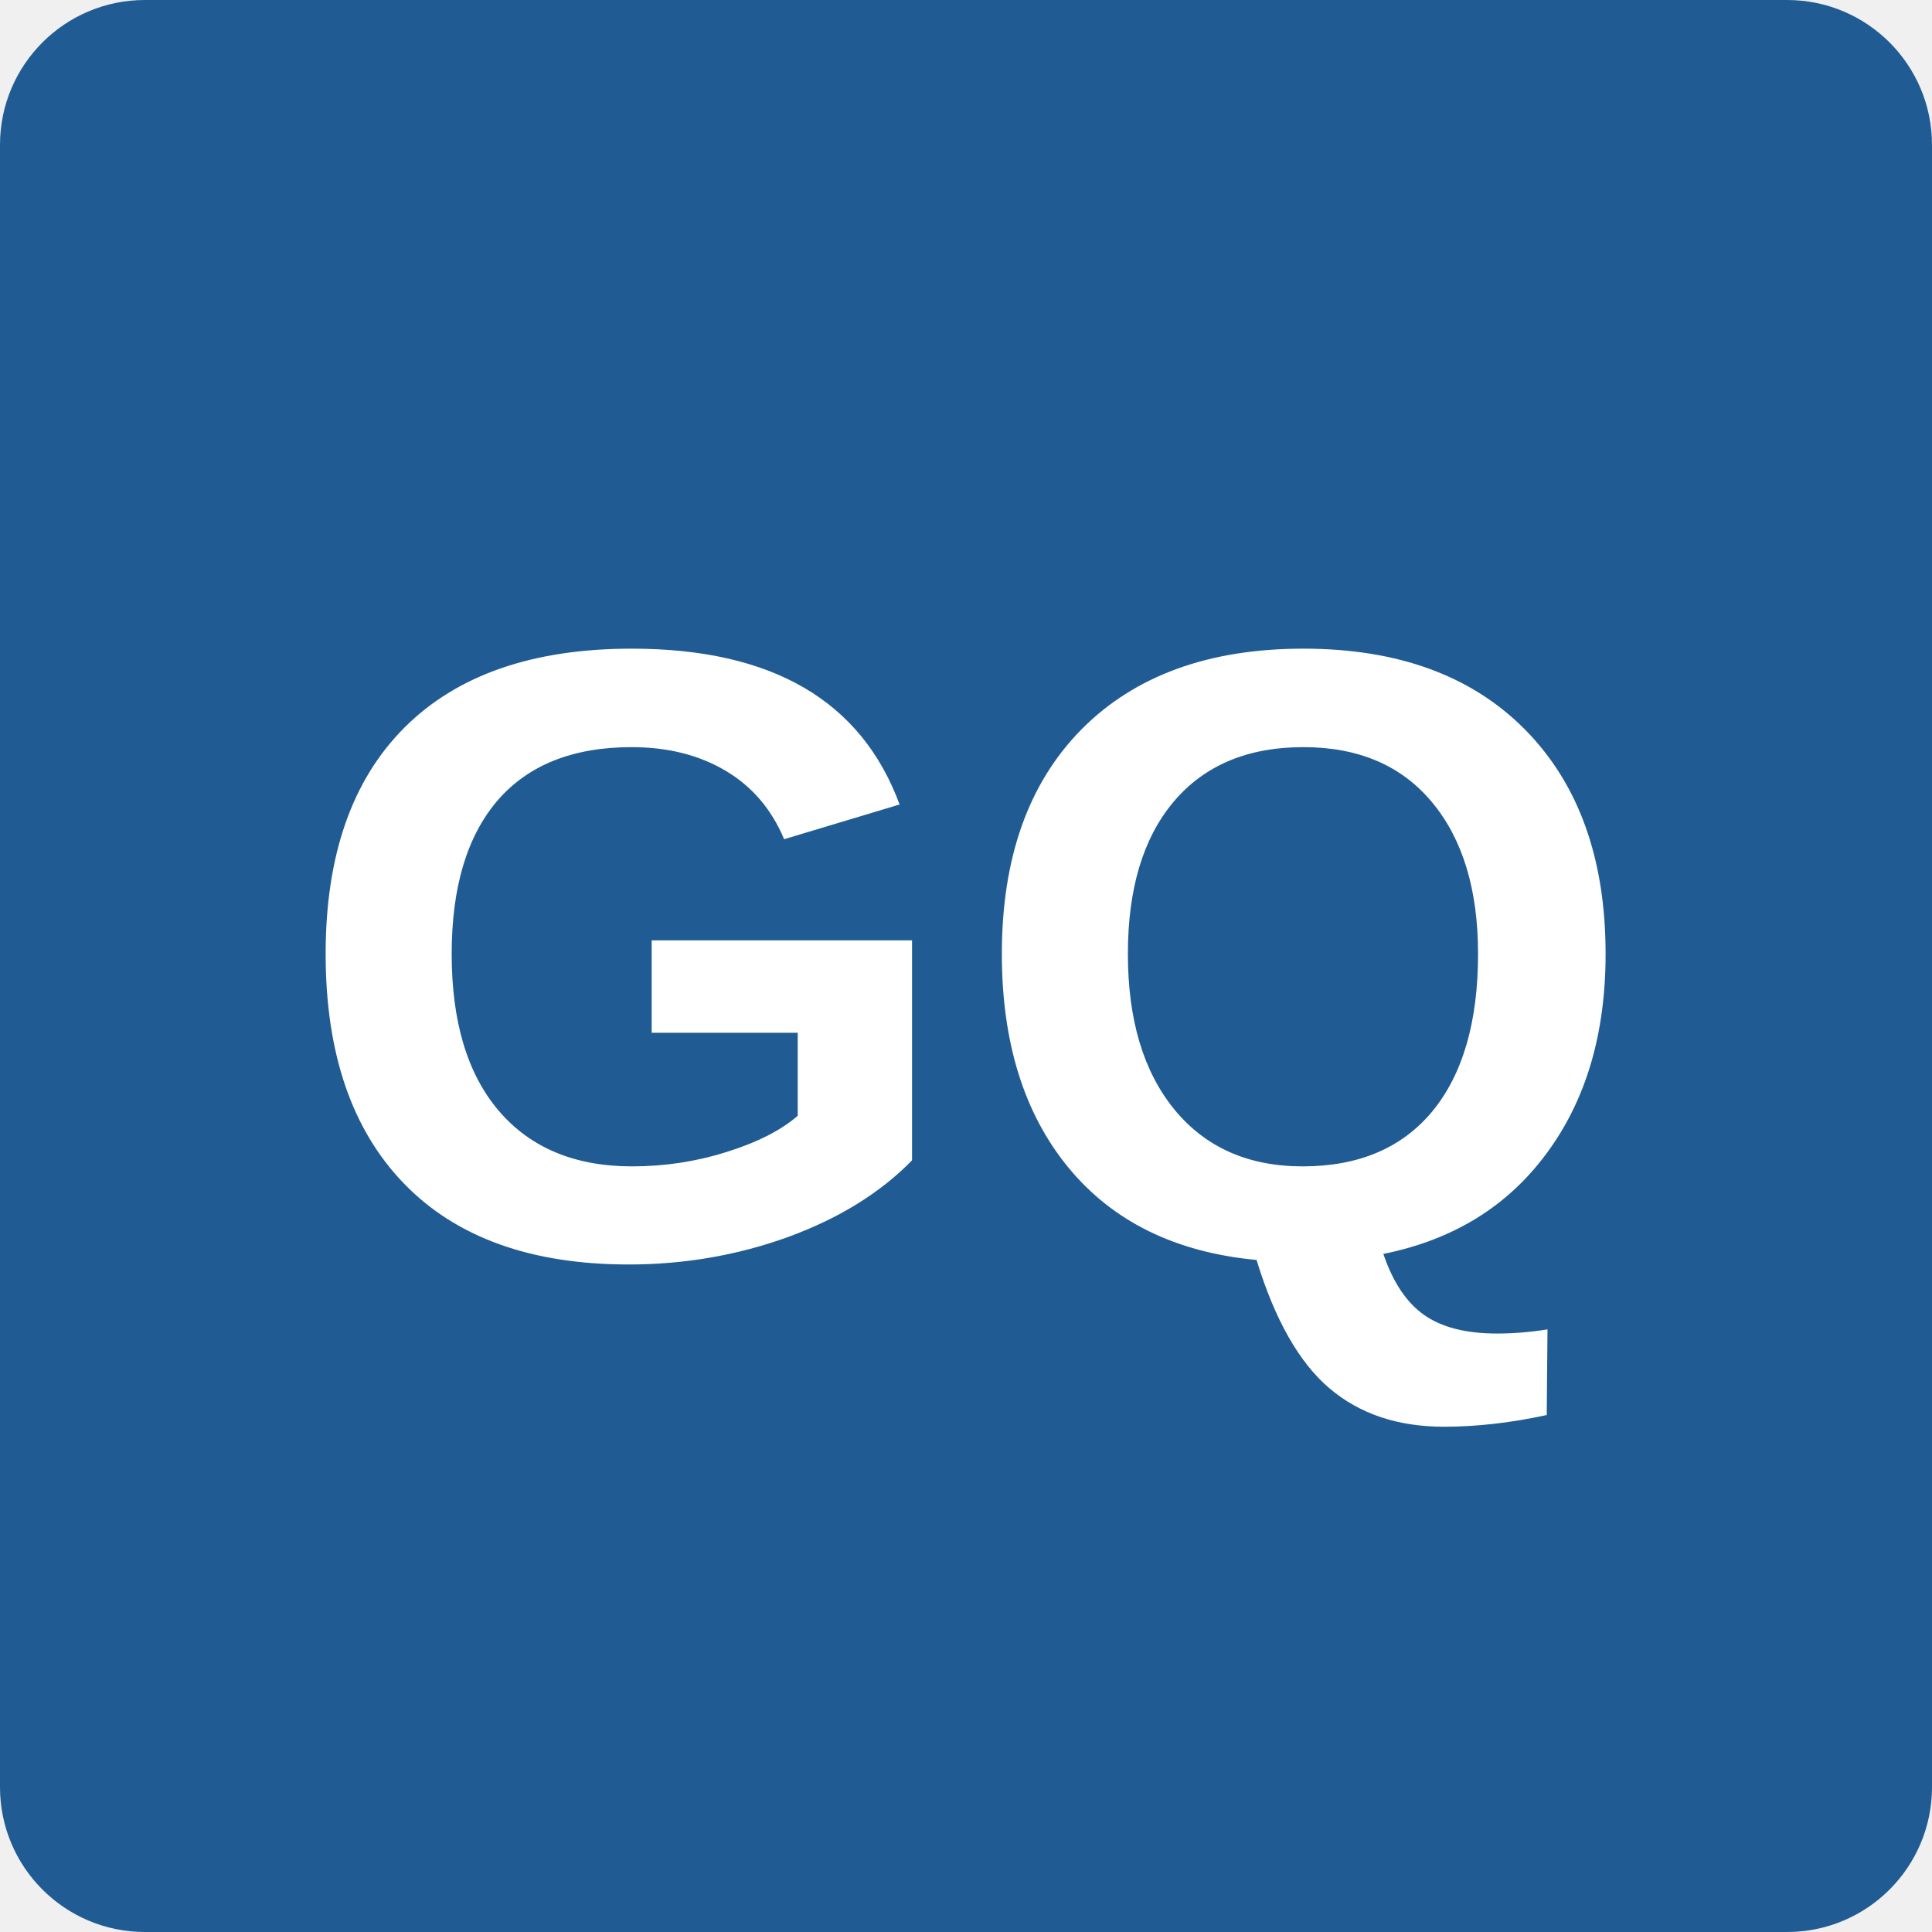
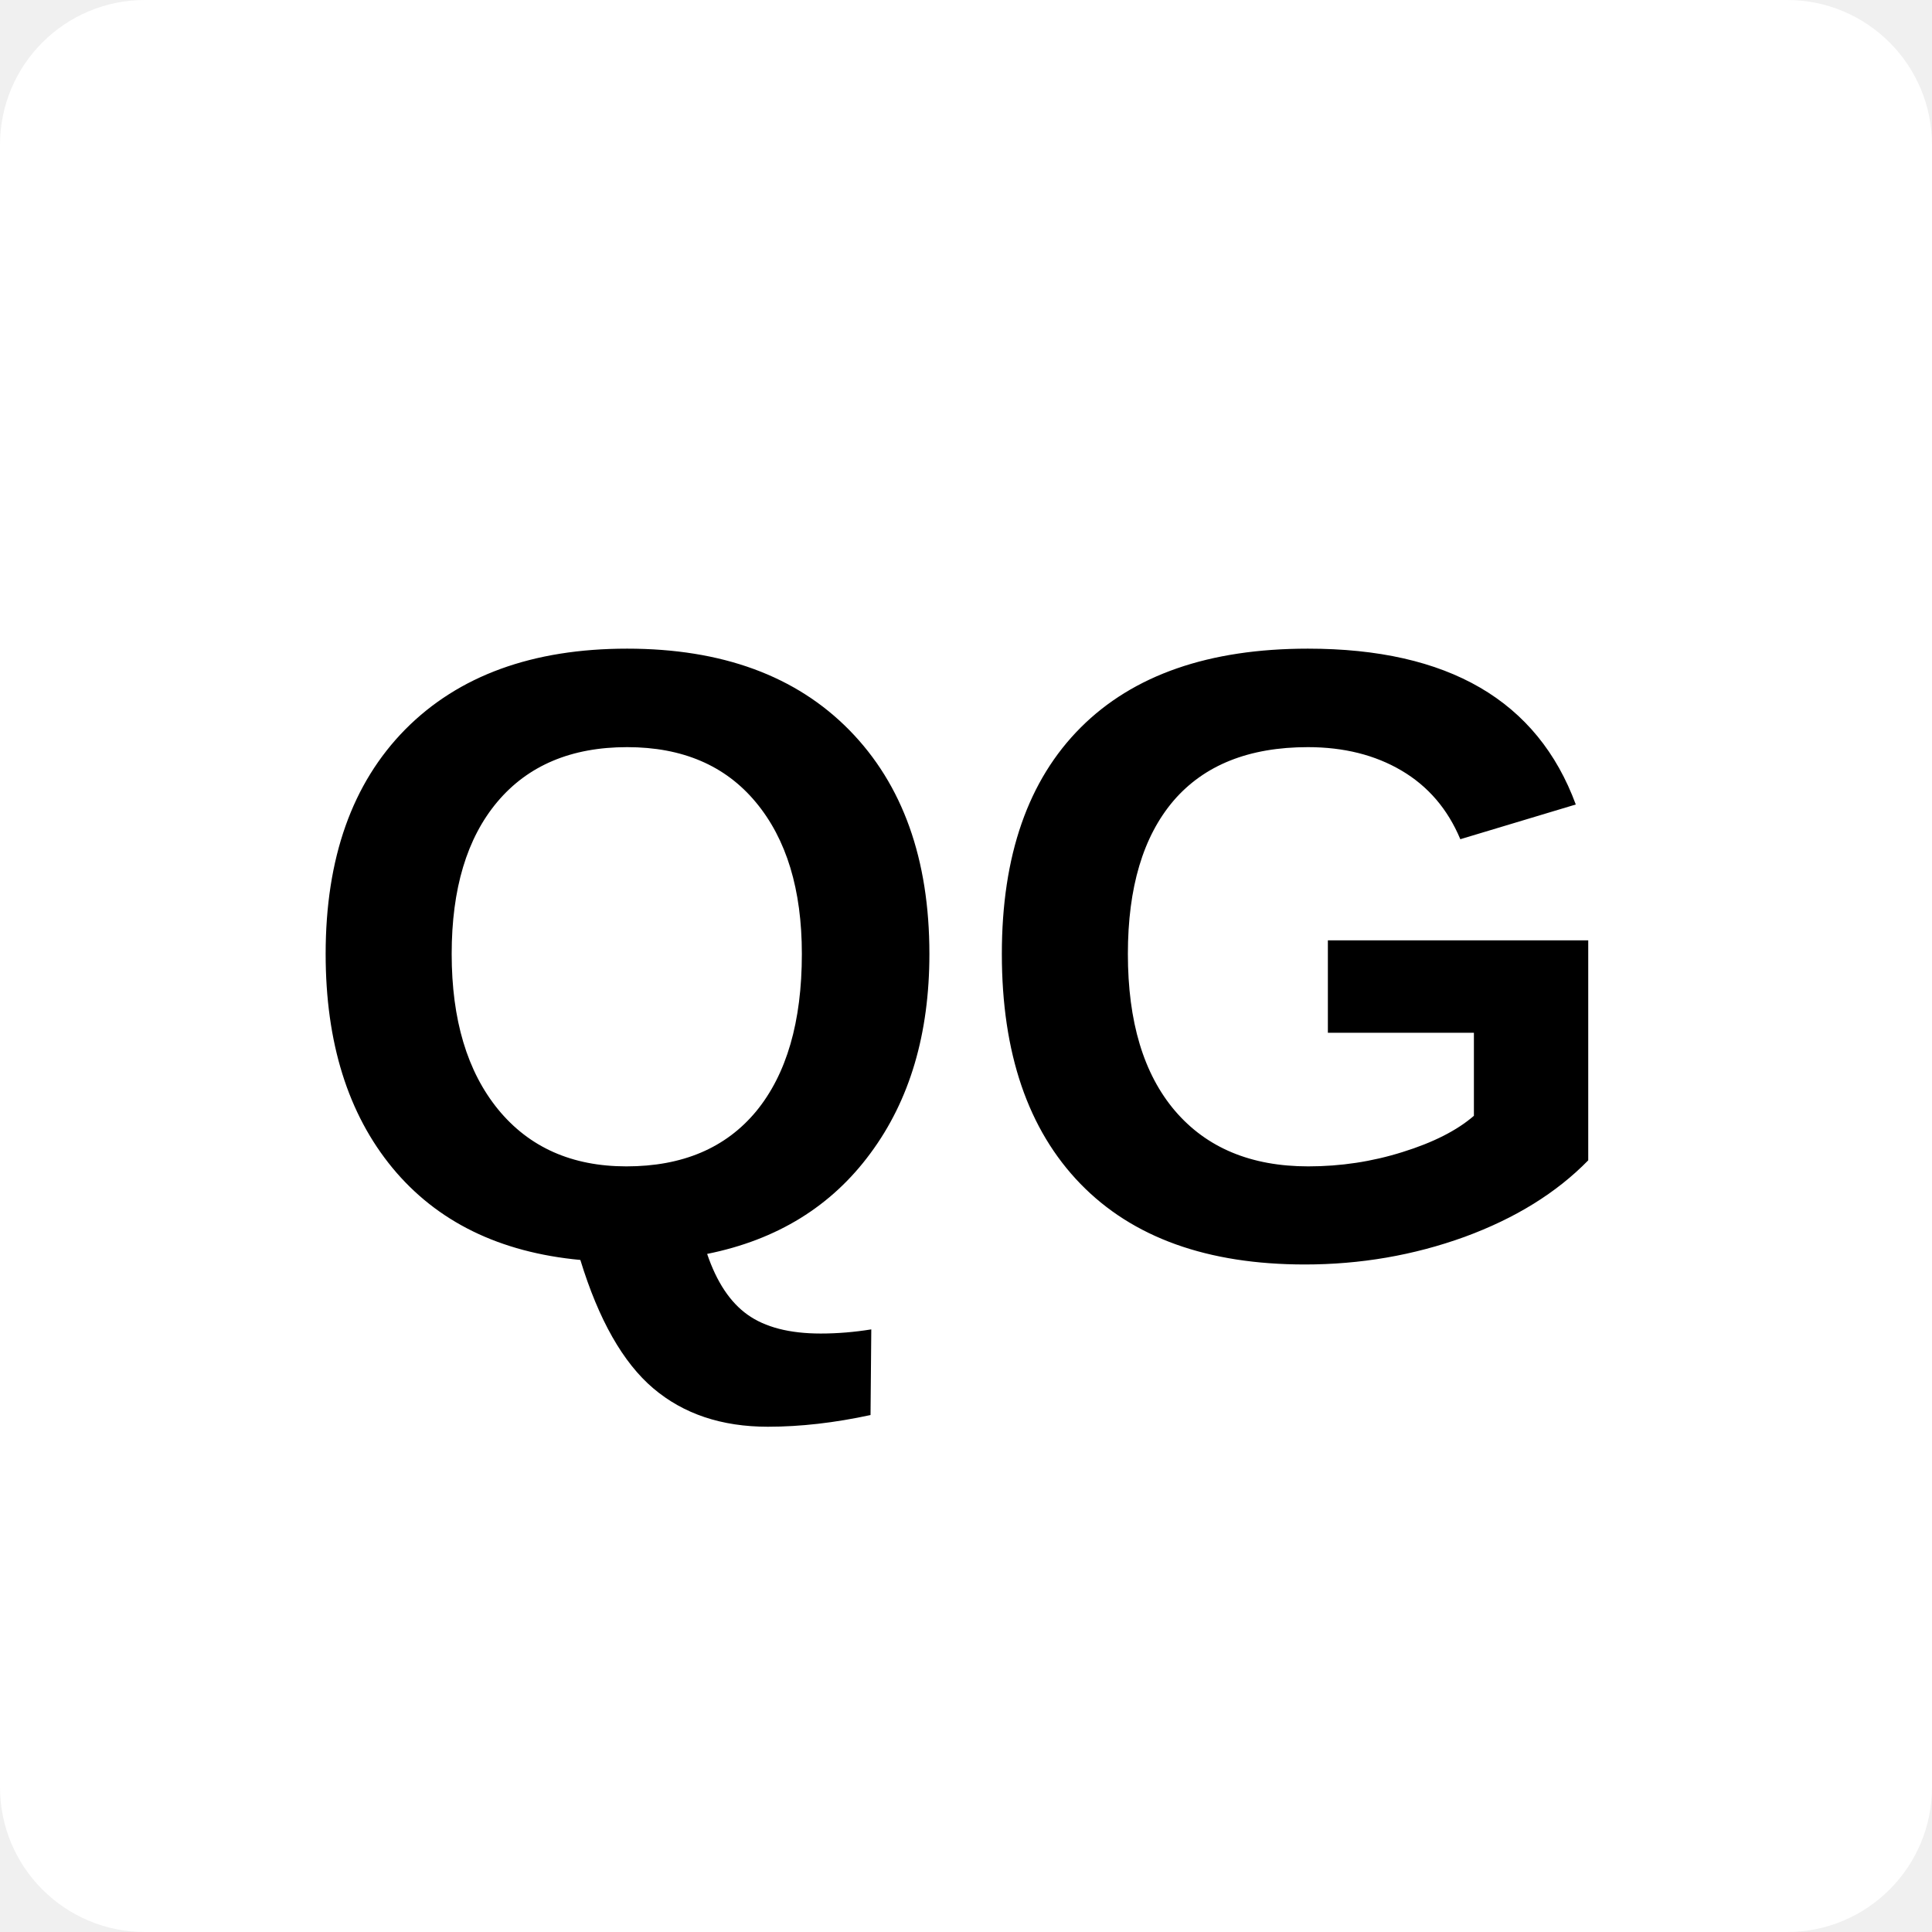
<svg xmlns="http://www.w3.org/2000/svg" viewBox="0 0 80 80">
-   <rect width="80" height="80" rx="6" fill="#205c93" />
-   <text x="40" y="52" text-anchor="middle" font-family="Arial,sans-serif" font-size="36" font-weight="700" fill="#fff">GQ</text>
+   <rect width="80" height="80" rx="6" fill="#fff" />
+   <text x="40" y="52" text-anchor="middle" font-family="Arial,sans-serif" font-size="36" font-weight="700" fill="#000">QG</text>
</svg>
